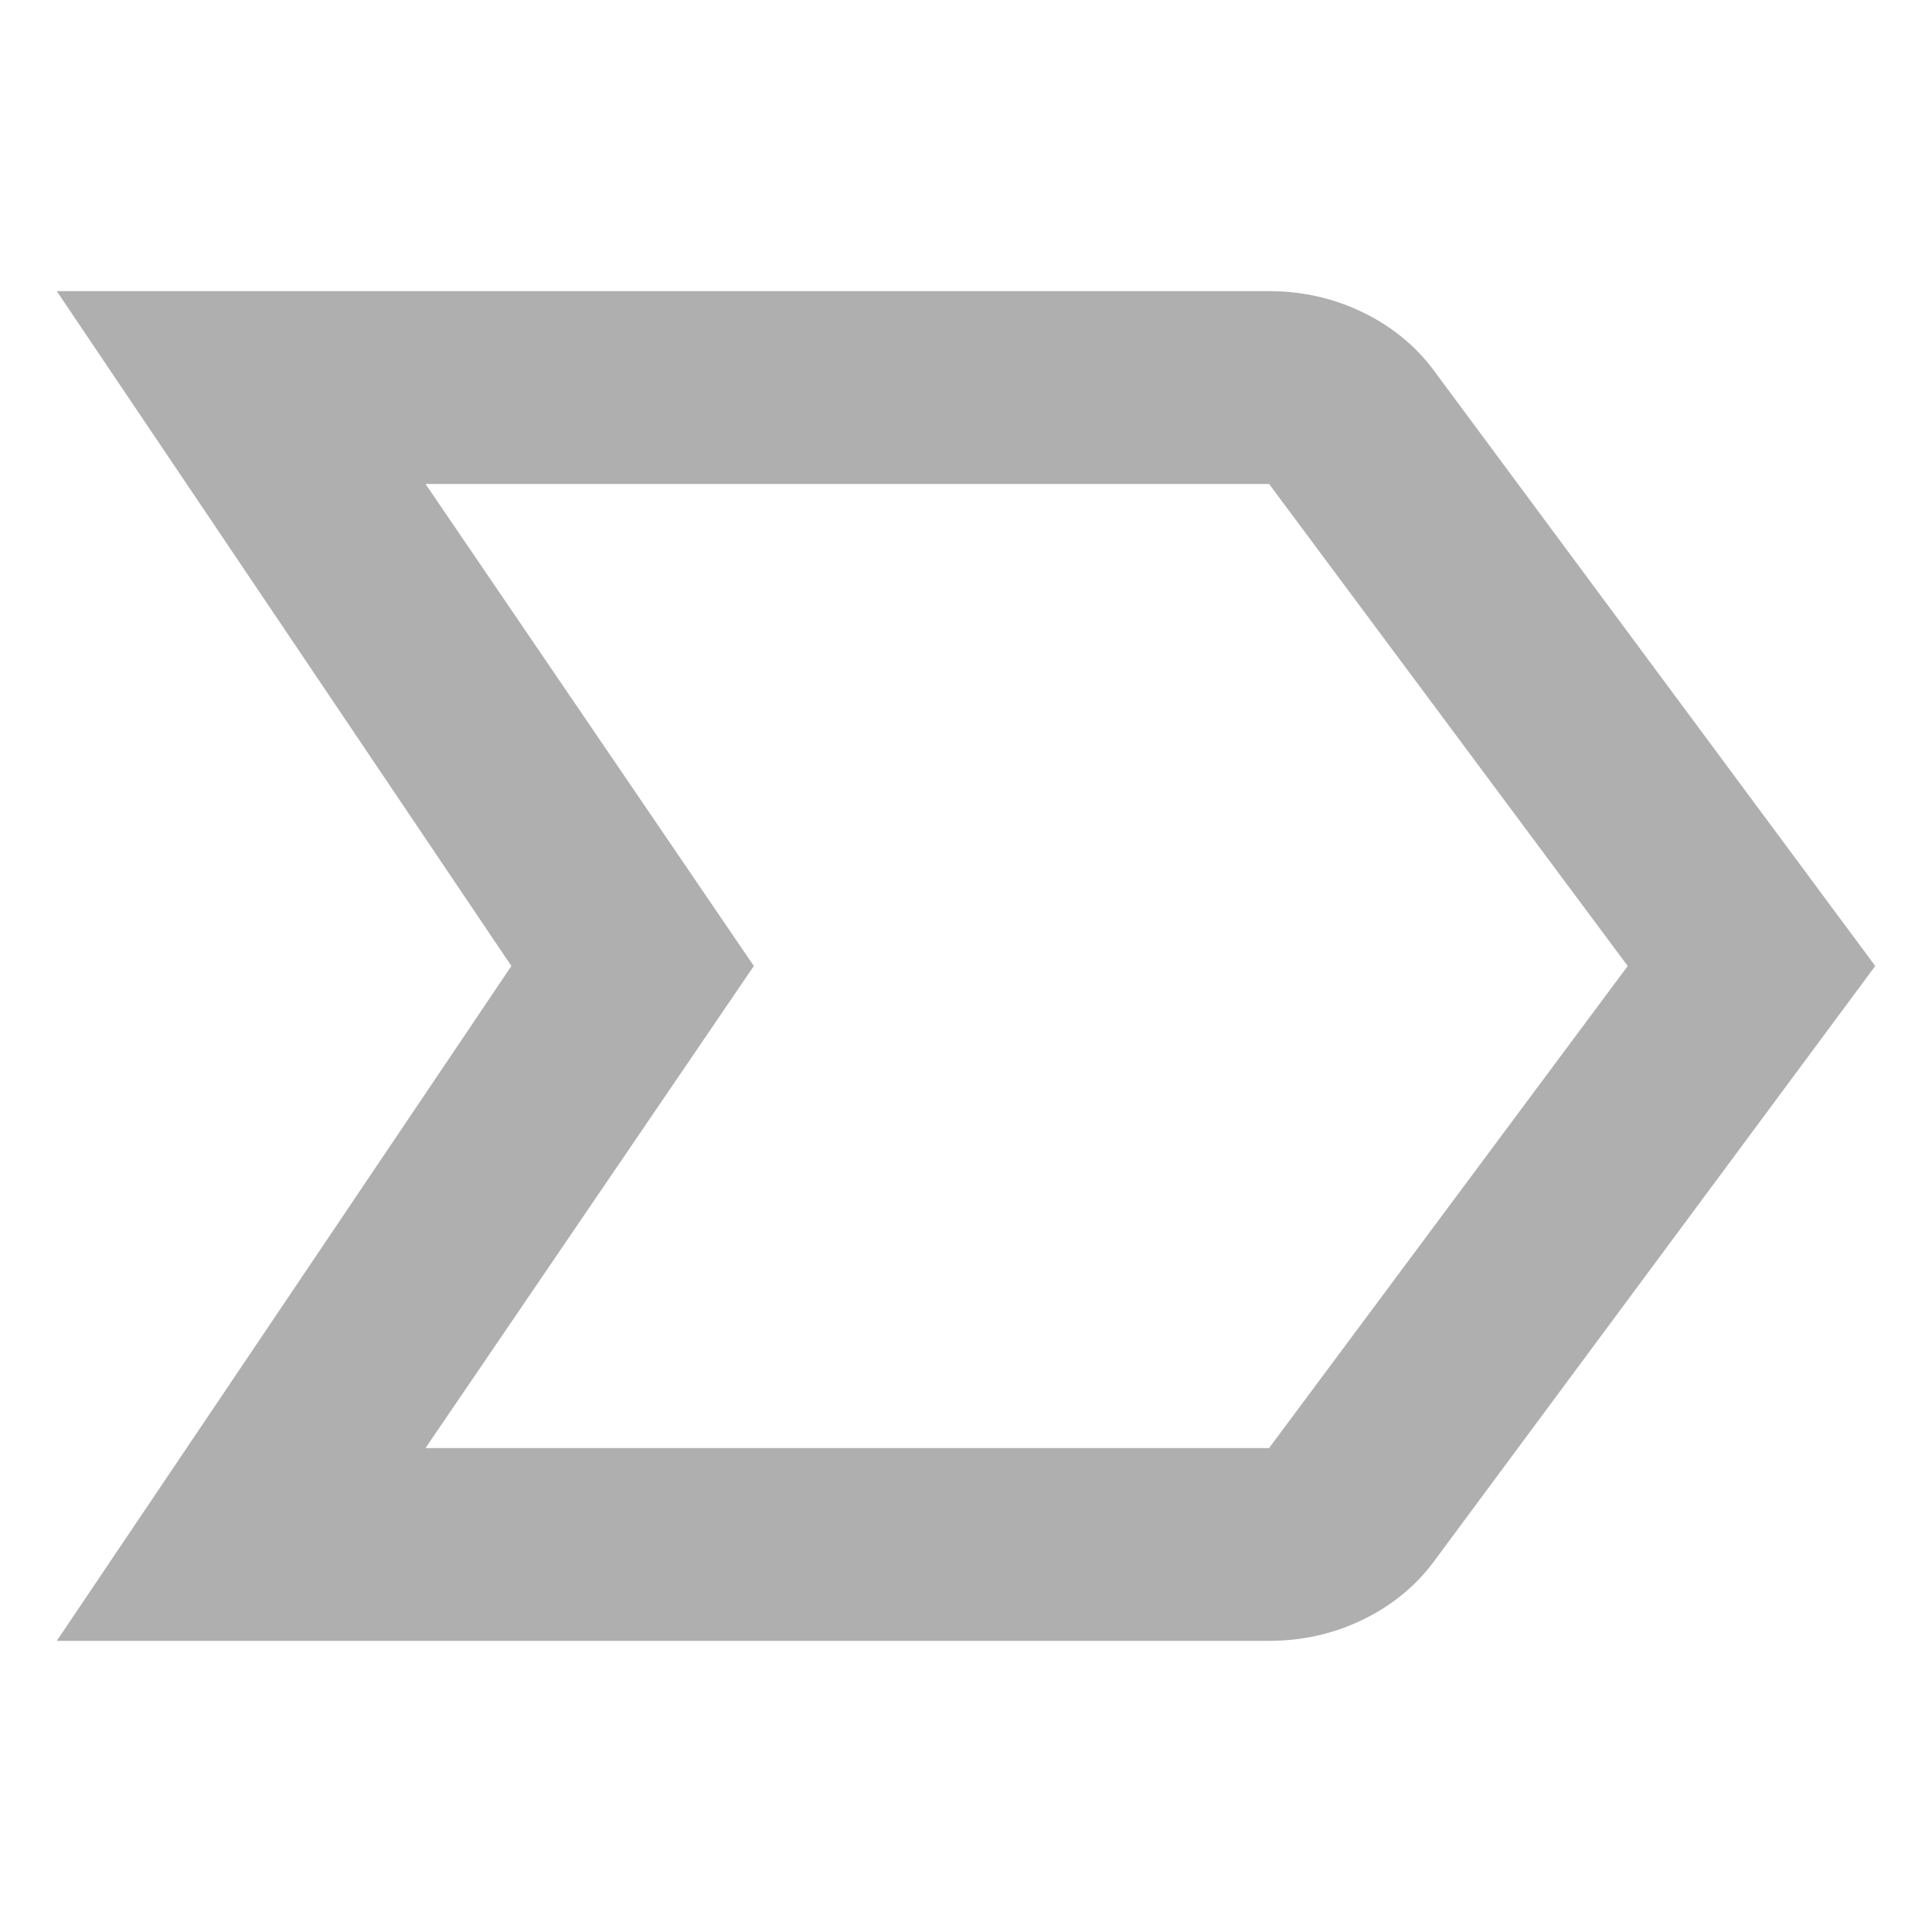
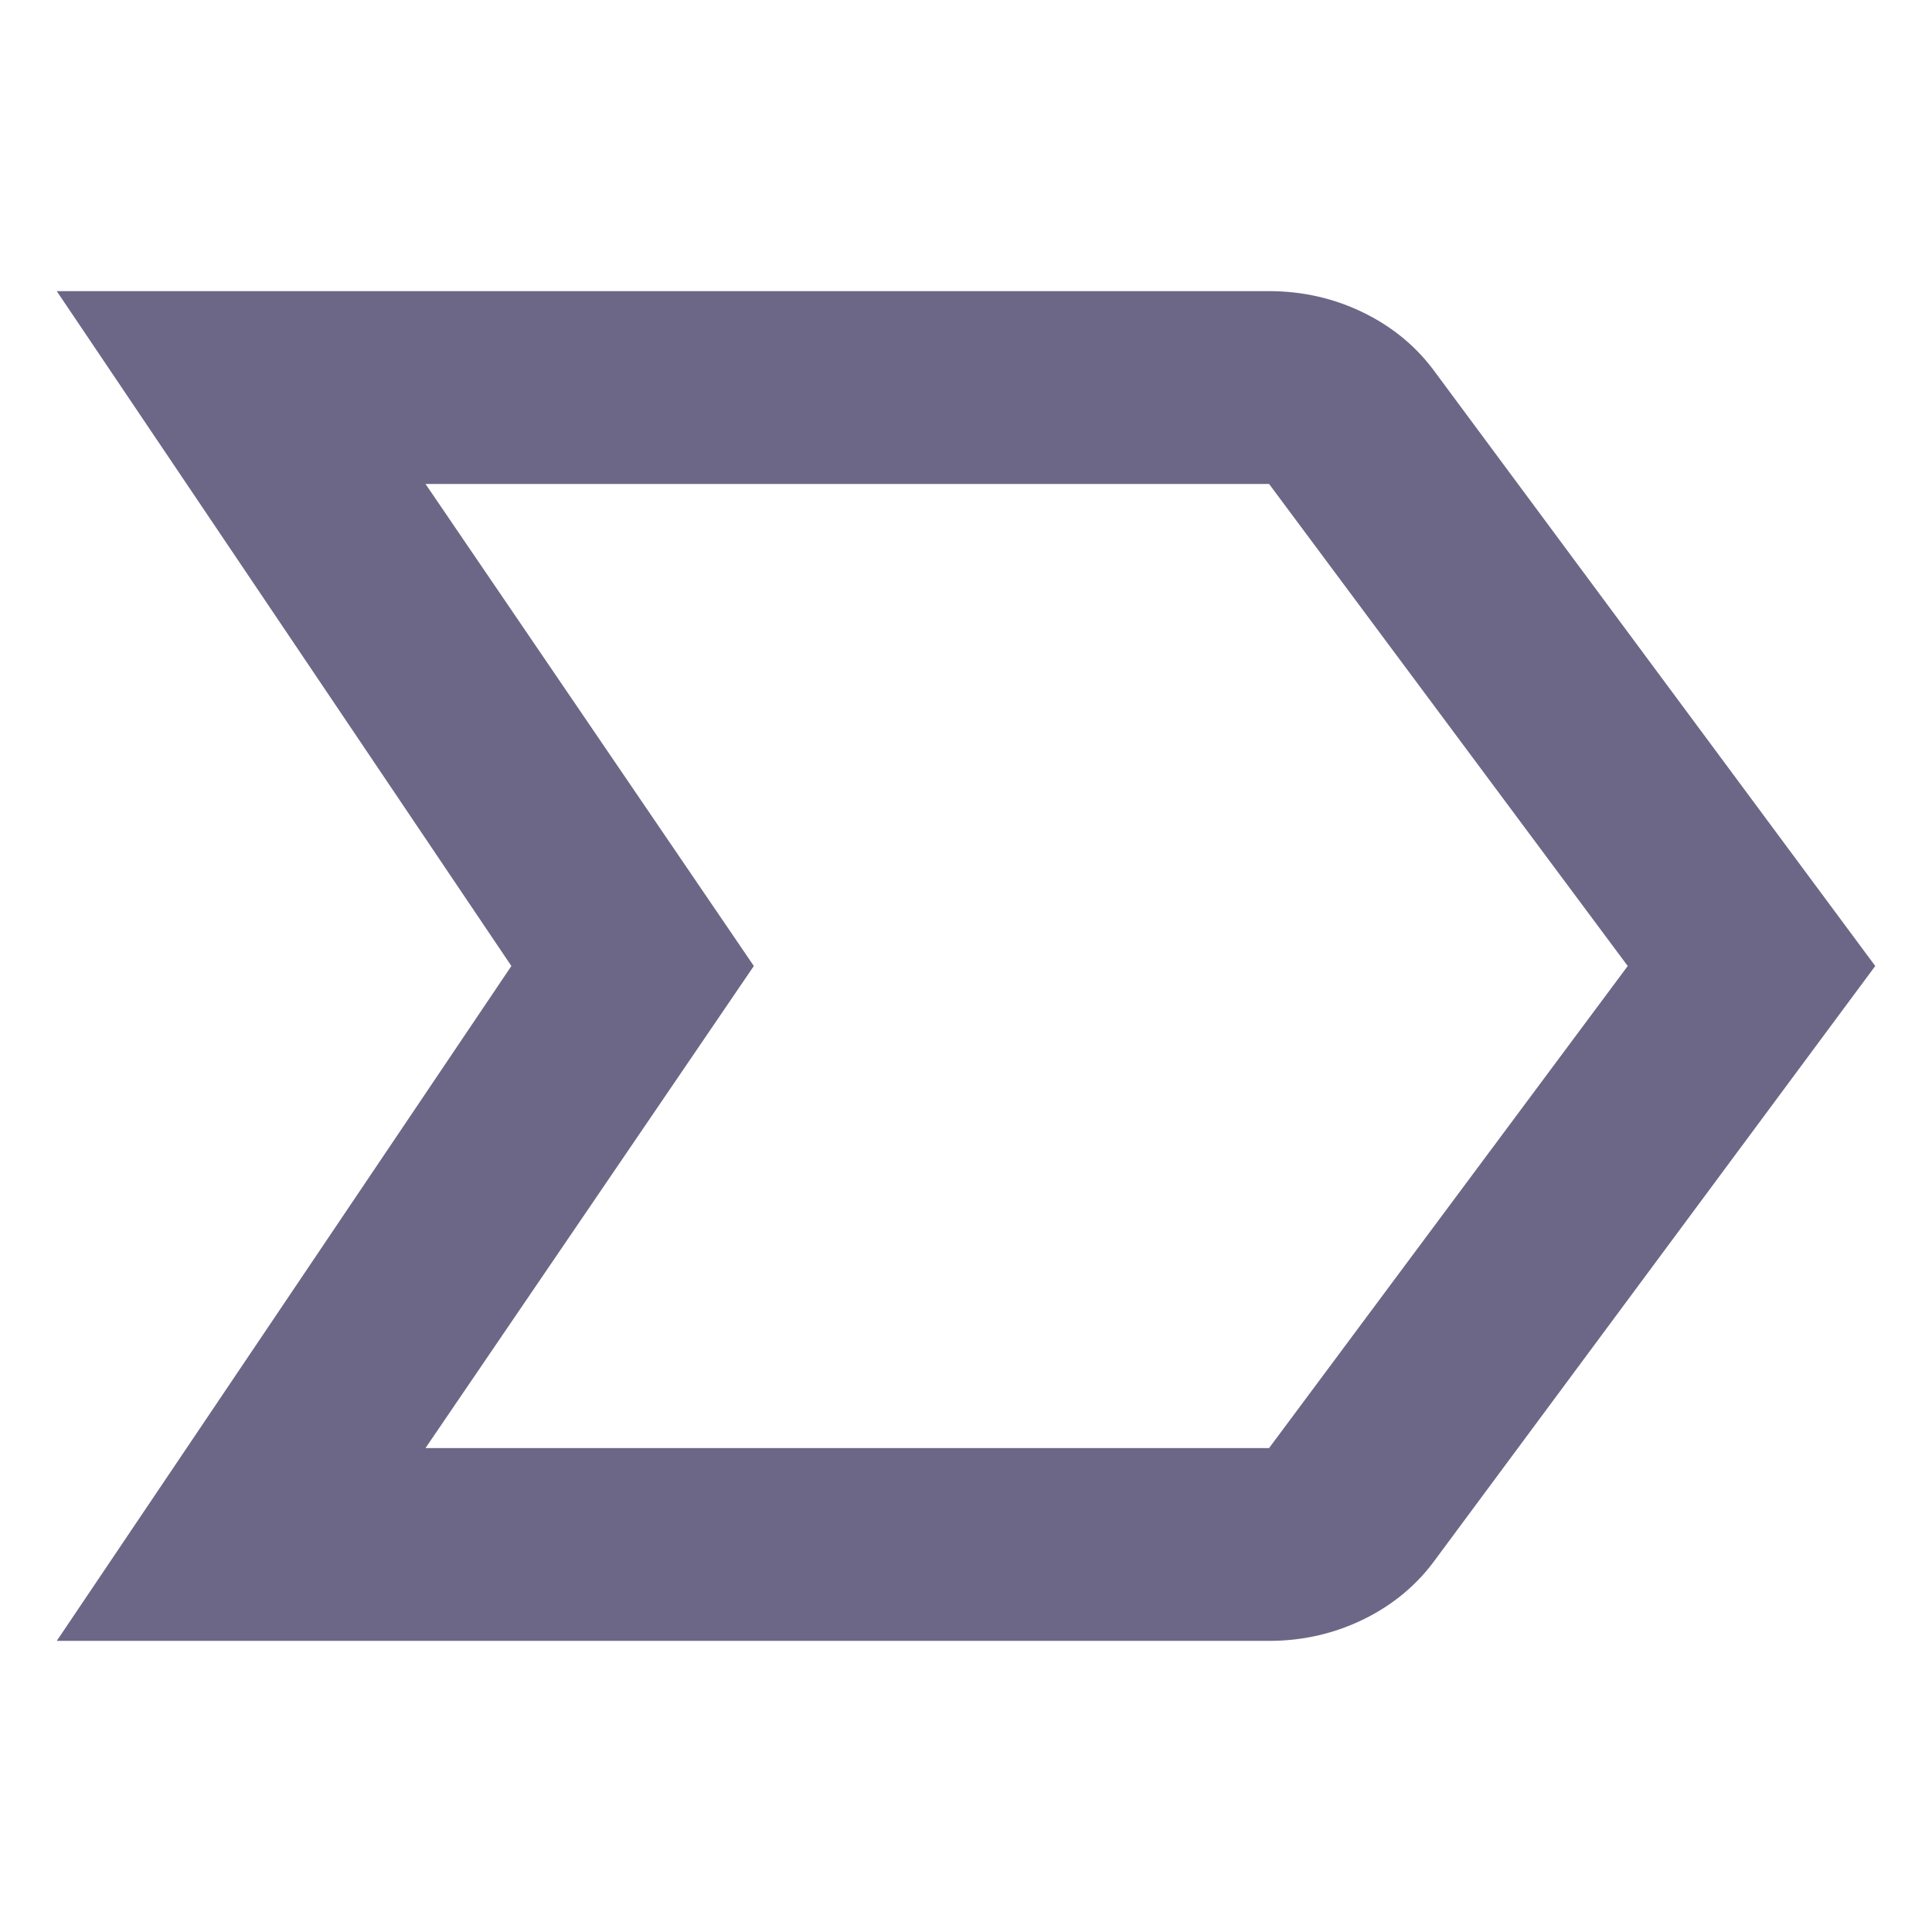
<svg xmlns="http://www.w3.org/2000/svg" width="100%" height="100%" viewBox="0 0 24 24" version="1.1" xml:space="preserve" style="fill-rule:evenodd;clip-rule:evenodd;stroke-linejoin:round;stroke-miterlimit:2;">
  <g transform="matrix(1.25499,0,0,1.19763,-3.05987,-2.37151)">
-     <path d="M3,19L7.5,12L3,5L15,5C15.333,5 15.646,5.075 15.938,5.225C16.229,5.375 16.467,5.583 16.65,5.85L21,12L16.65,18.15C16.467,18.417 16.229,18.625 15.938,18.775C15.646,18.925 15.333,19 15,19L3,19ZM6.65,17L15,17L18.55,12L15,7L6.65,7L9.9,12L6.65,17ZM9.9,12L6.65,7L9.9,12L6.65,17L9.9,12Z" style="fill:rgb(175,175,175);fill-rule:nonzero;" />
+     <path d="M3,19L7.5,12L3,5L15,5C15.333,5 15.646,5.075 15.938,5.225C16.229,5.375 16.467,5.583 16.65,5.85L21,12L16.65,18.15C16.467,18.417 16.229,18.625 15.938,18.775C15.646,18.925 15.333,19 15,19L3,19ZM6.65,17L15,17L18.55,12L15,7L6.65,7L9.9,12L6.65,17ZM9.9,12L6.65,7L9.9,12L6.65,17L9.9,12Z" style="fill:rgb(108,103,135);fill-rule:nonzero;" />
  </g>
</svg>
